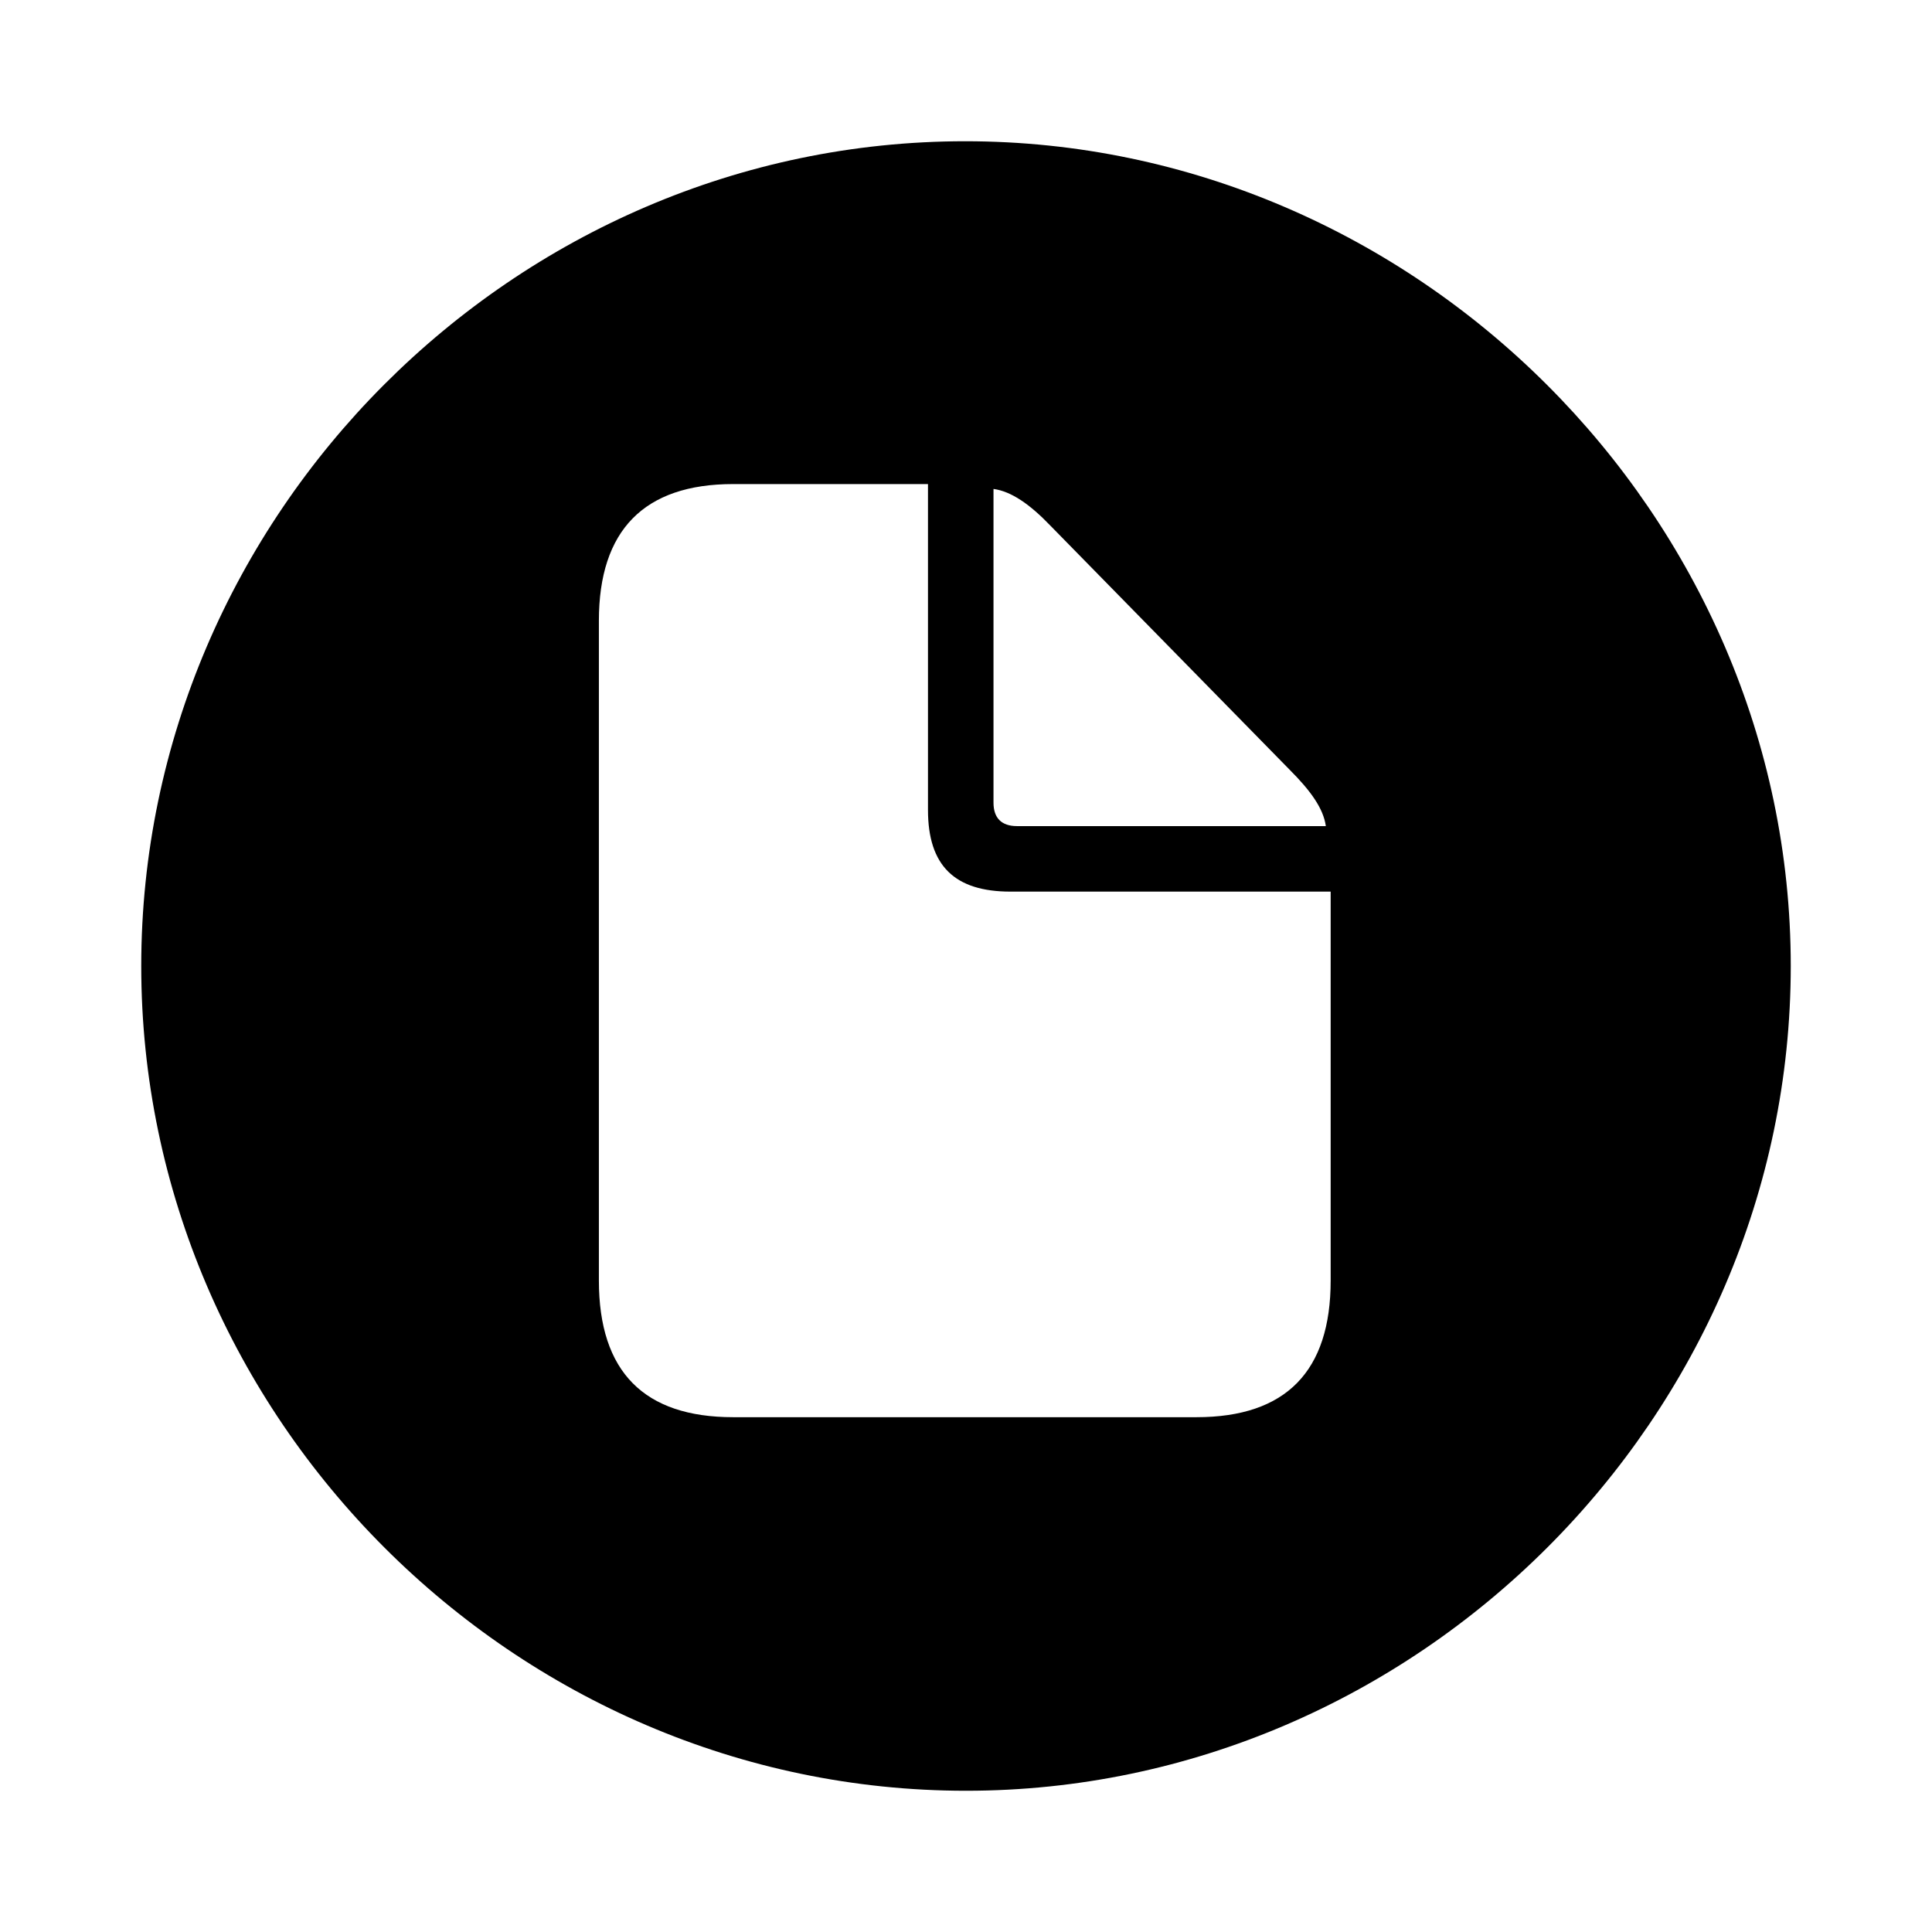
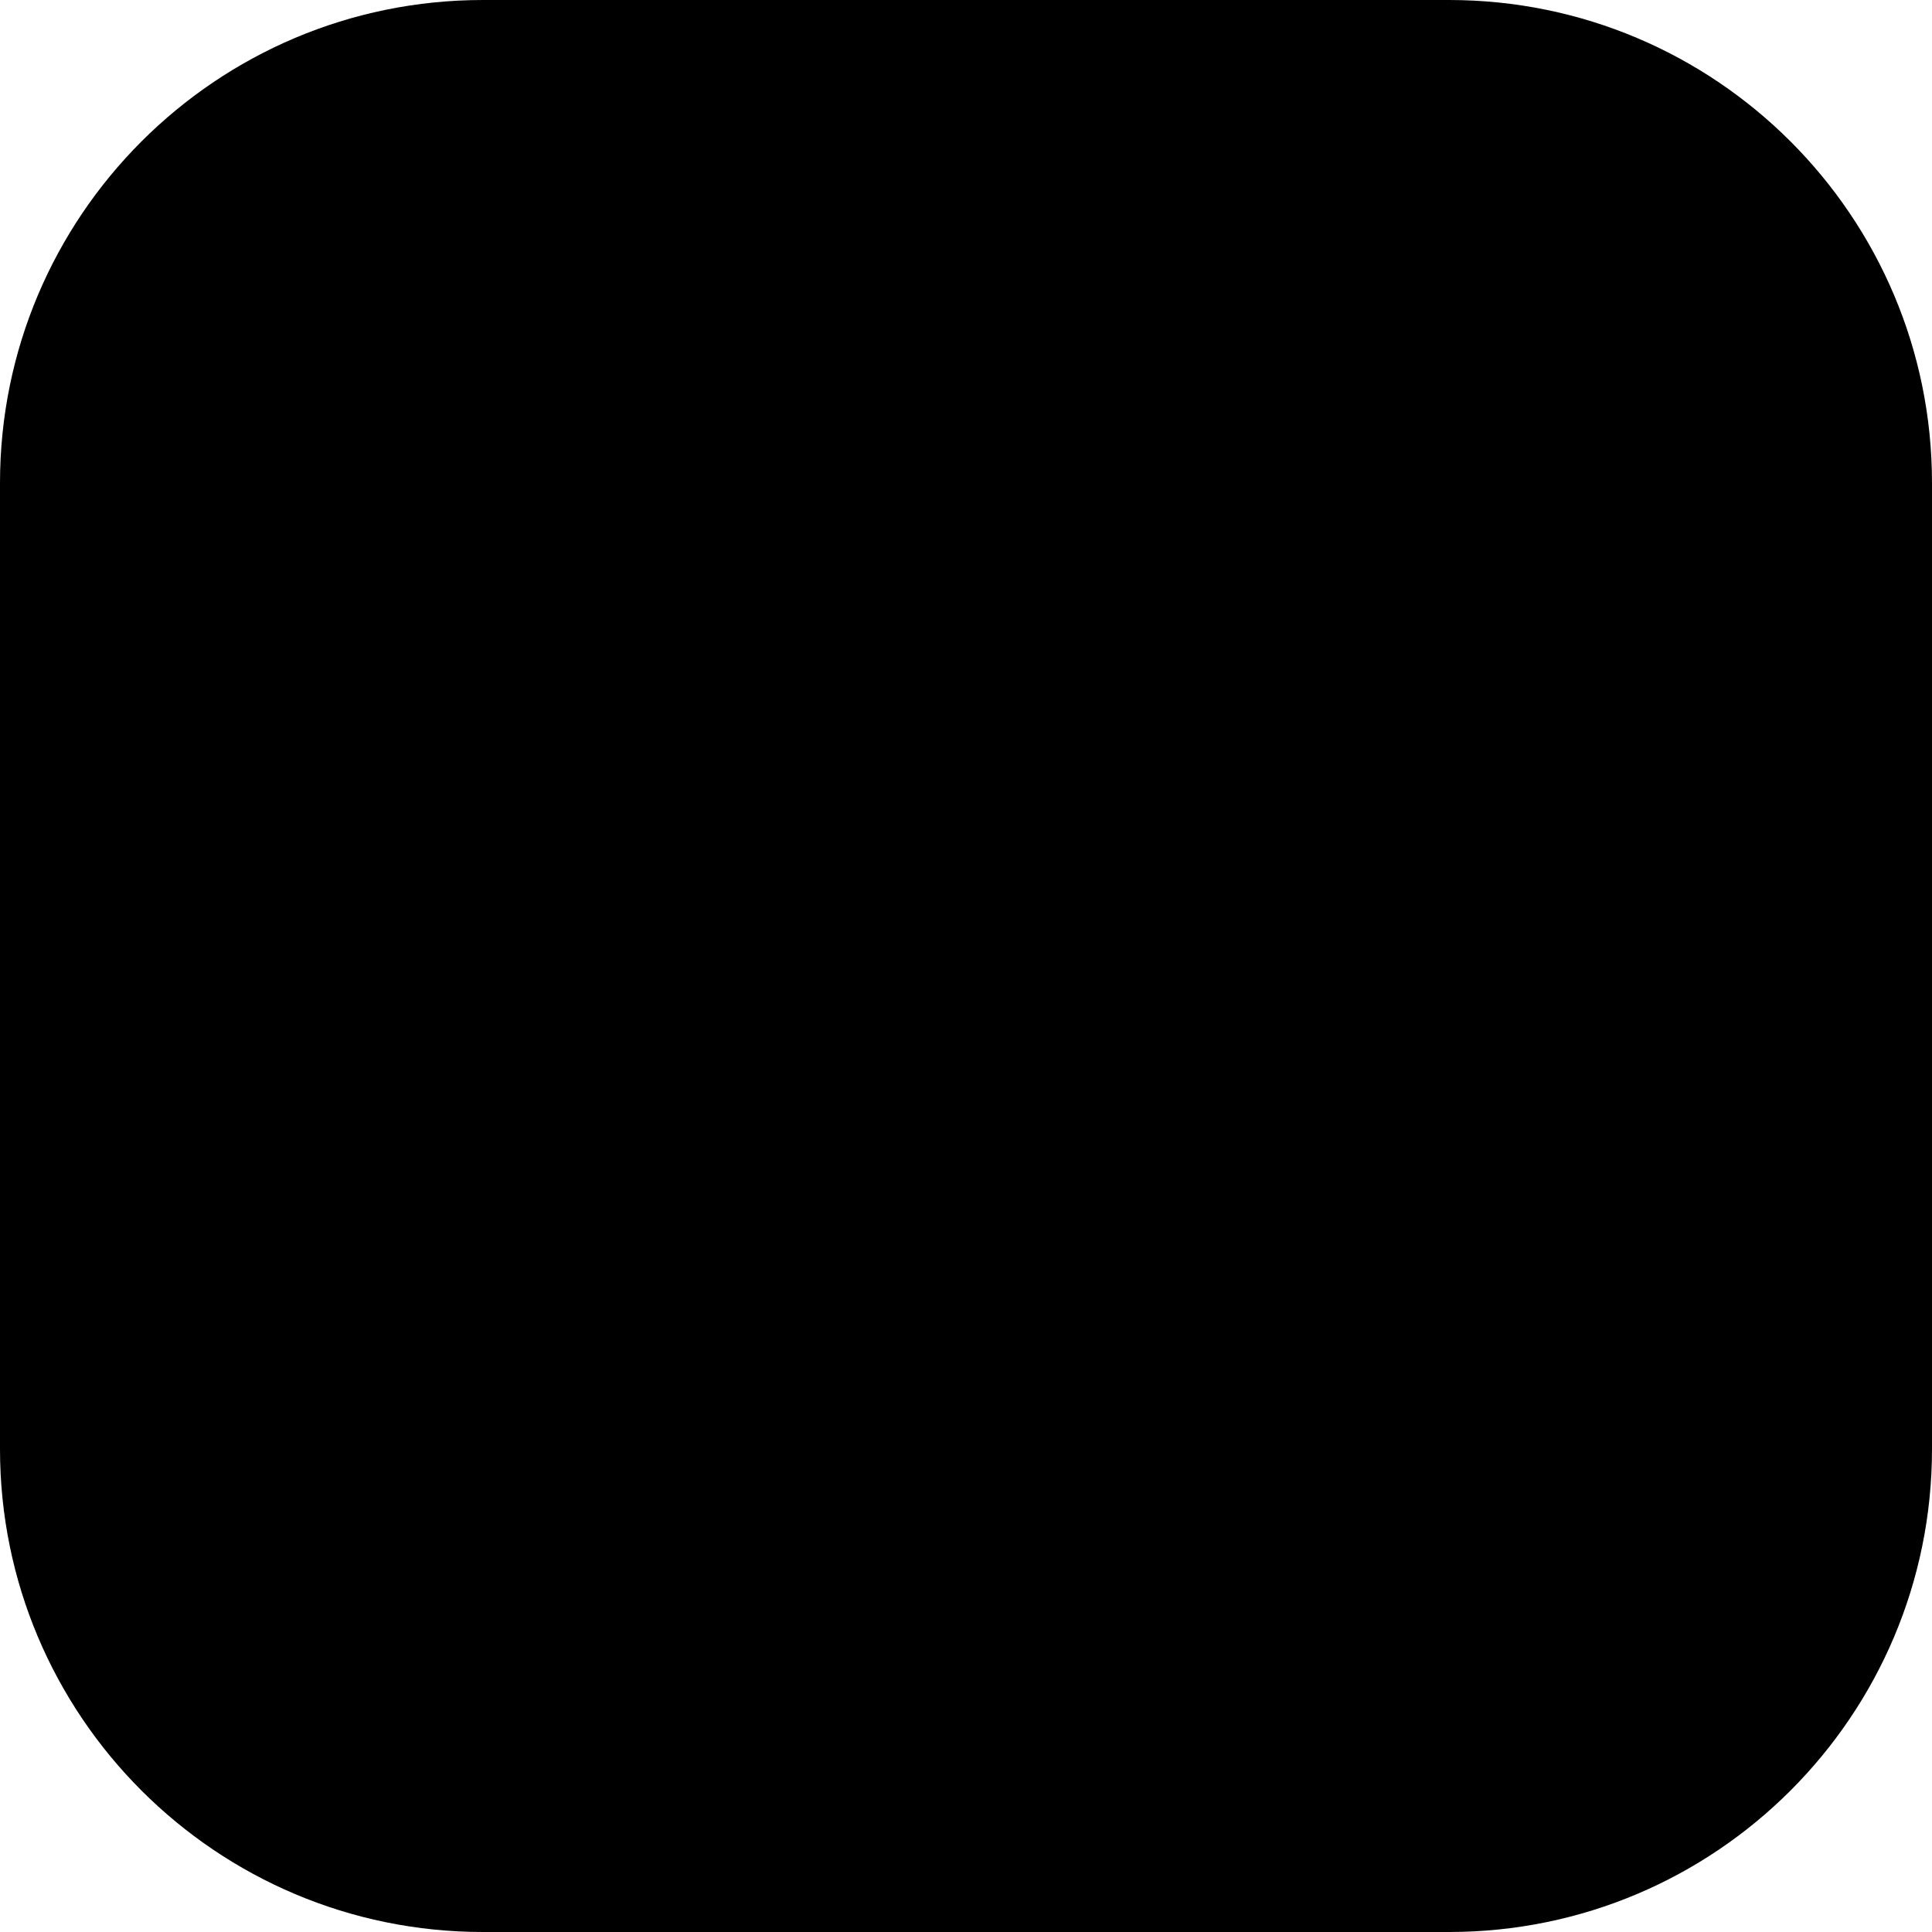
- <svg xmlns="http://www.w3.org/2000/svg" fill="#000000" width="800px" height="800px" viewBox="0 0 56 56">
-   <g id="SVGRepo_bgCarrier" stroke-width="0" />
-   <g id="SVGRepo_tracerCarrier" stroke-linecap="round" stroke-linejoin="round" />
-   <g id="SVGRepo_iconCarrier">
-     <path d="M 28 51.906 C 41.055 51.906 51.906 41.078 51.906 28 C 51.906 14.945 41.031 4.094 27.977 4.094 C 14.898 4.094 4.094 14.945 4.094 28 C 4.094 41.078 14.922 51.906 28 51.906 Z M 21.25 41.078 C 18.672 41.078 17.359 39.766 17.359 37.117 L 17.359 17.992 C 17.359 15.367 18.672 14.031 21.25 14.031 L 26.898 14.031 L 26.898 23.477 C 26.898 25.094 27.672 25.844 29.289 25.844 L 38.57 25.844 L 38.57 37.117 C 38.57 39.742 37.281 41.078 34.68 41.078 Z M 29.477 23.945 C 29.031 23.945 28.797 23.711 28.797 23.266 L 28.797 14.172 C 29.312 14.242 29.851 14.617 30.437 15.227 L 37.375 22.305 C 37.984 22.914 38.359 23.43 38.43 23.945 Z" />
-   </g>
+ <svg viewBox="0 0 32 32" fill="none">
+   <rect width="32" height="32" rx="8" fill="currentColor" fillOpacity="0.1" />
+   <path d="M8 10h16l-2 12H10L8 10z" stroke="currentColor" strokeWidth="1.5" strokeLinejoin="round" />
+   <line x1="12" y1="14" x2="20" y2="14" stroke="currentColor" strokeWidth="1.5" />
+   <line x1="12" y1="17" x2="18" y2="17" stroke="currentColor" strokeWidth="1.5" />
+   <line x1="12" y1="20" x2="16" y2="20" stroke="currentColor" strokeWidth="1.5" />
</svg>
